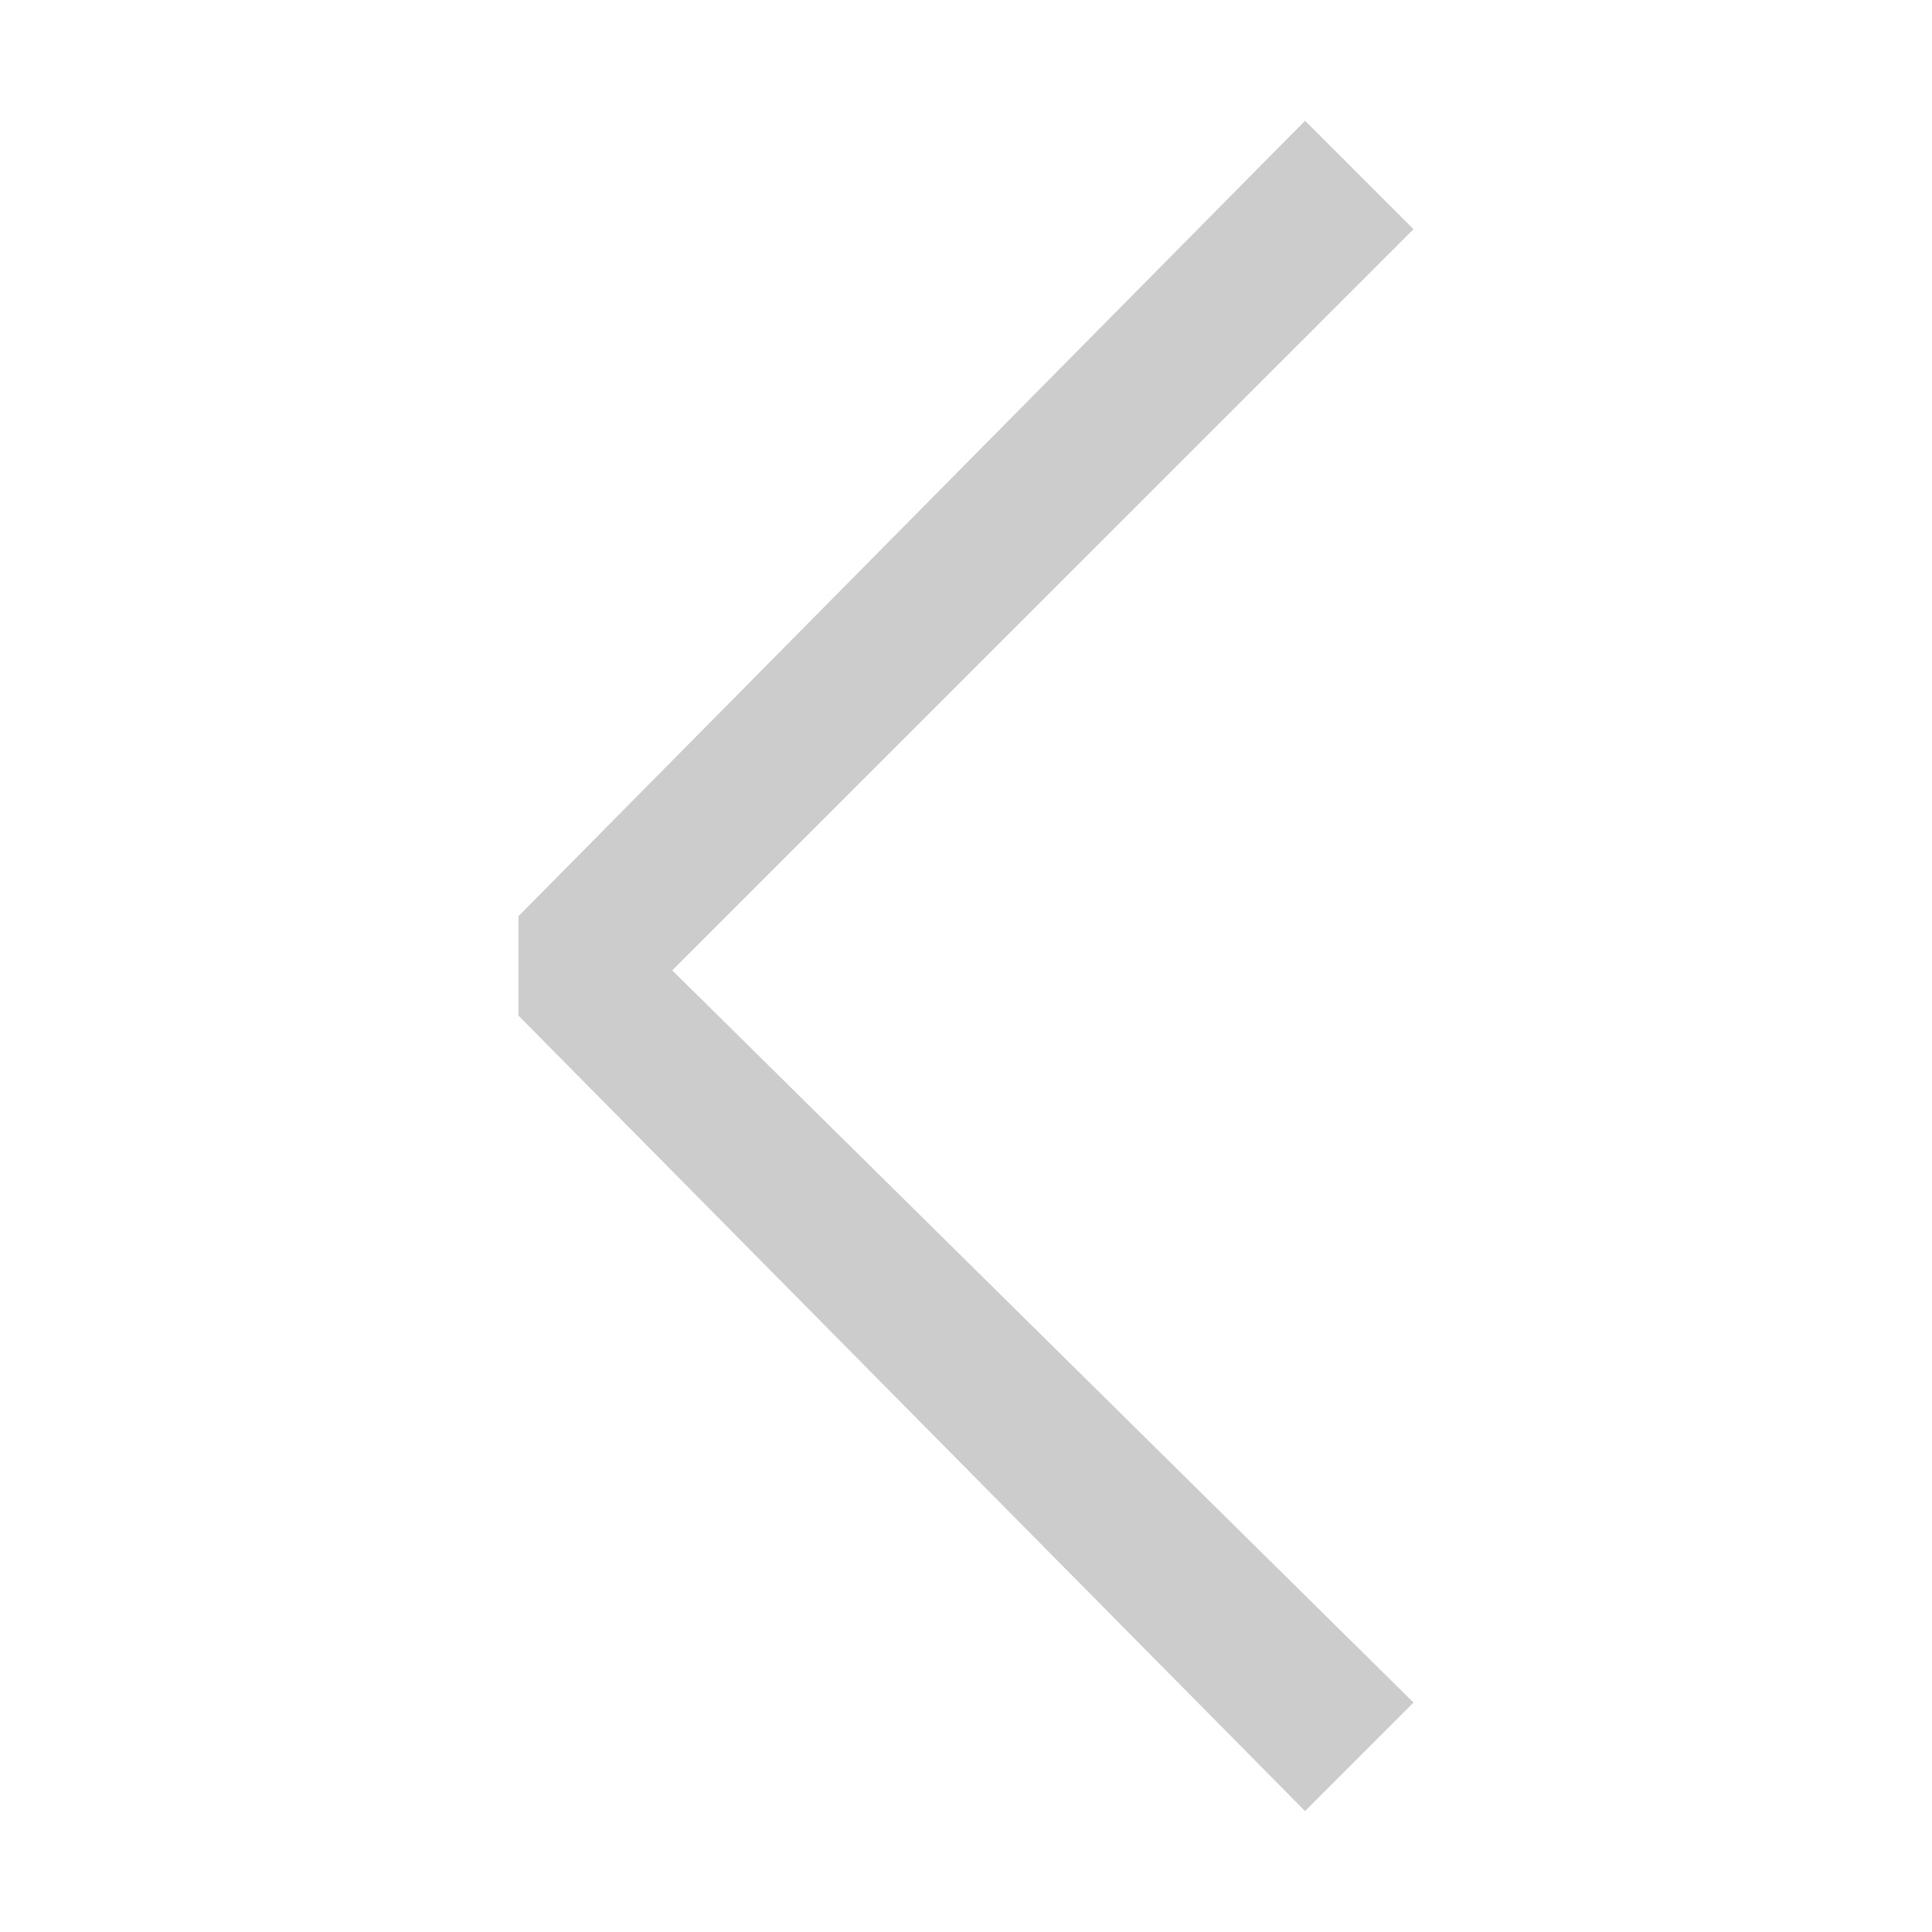
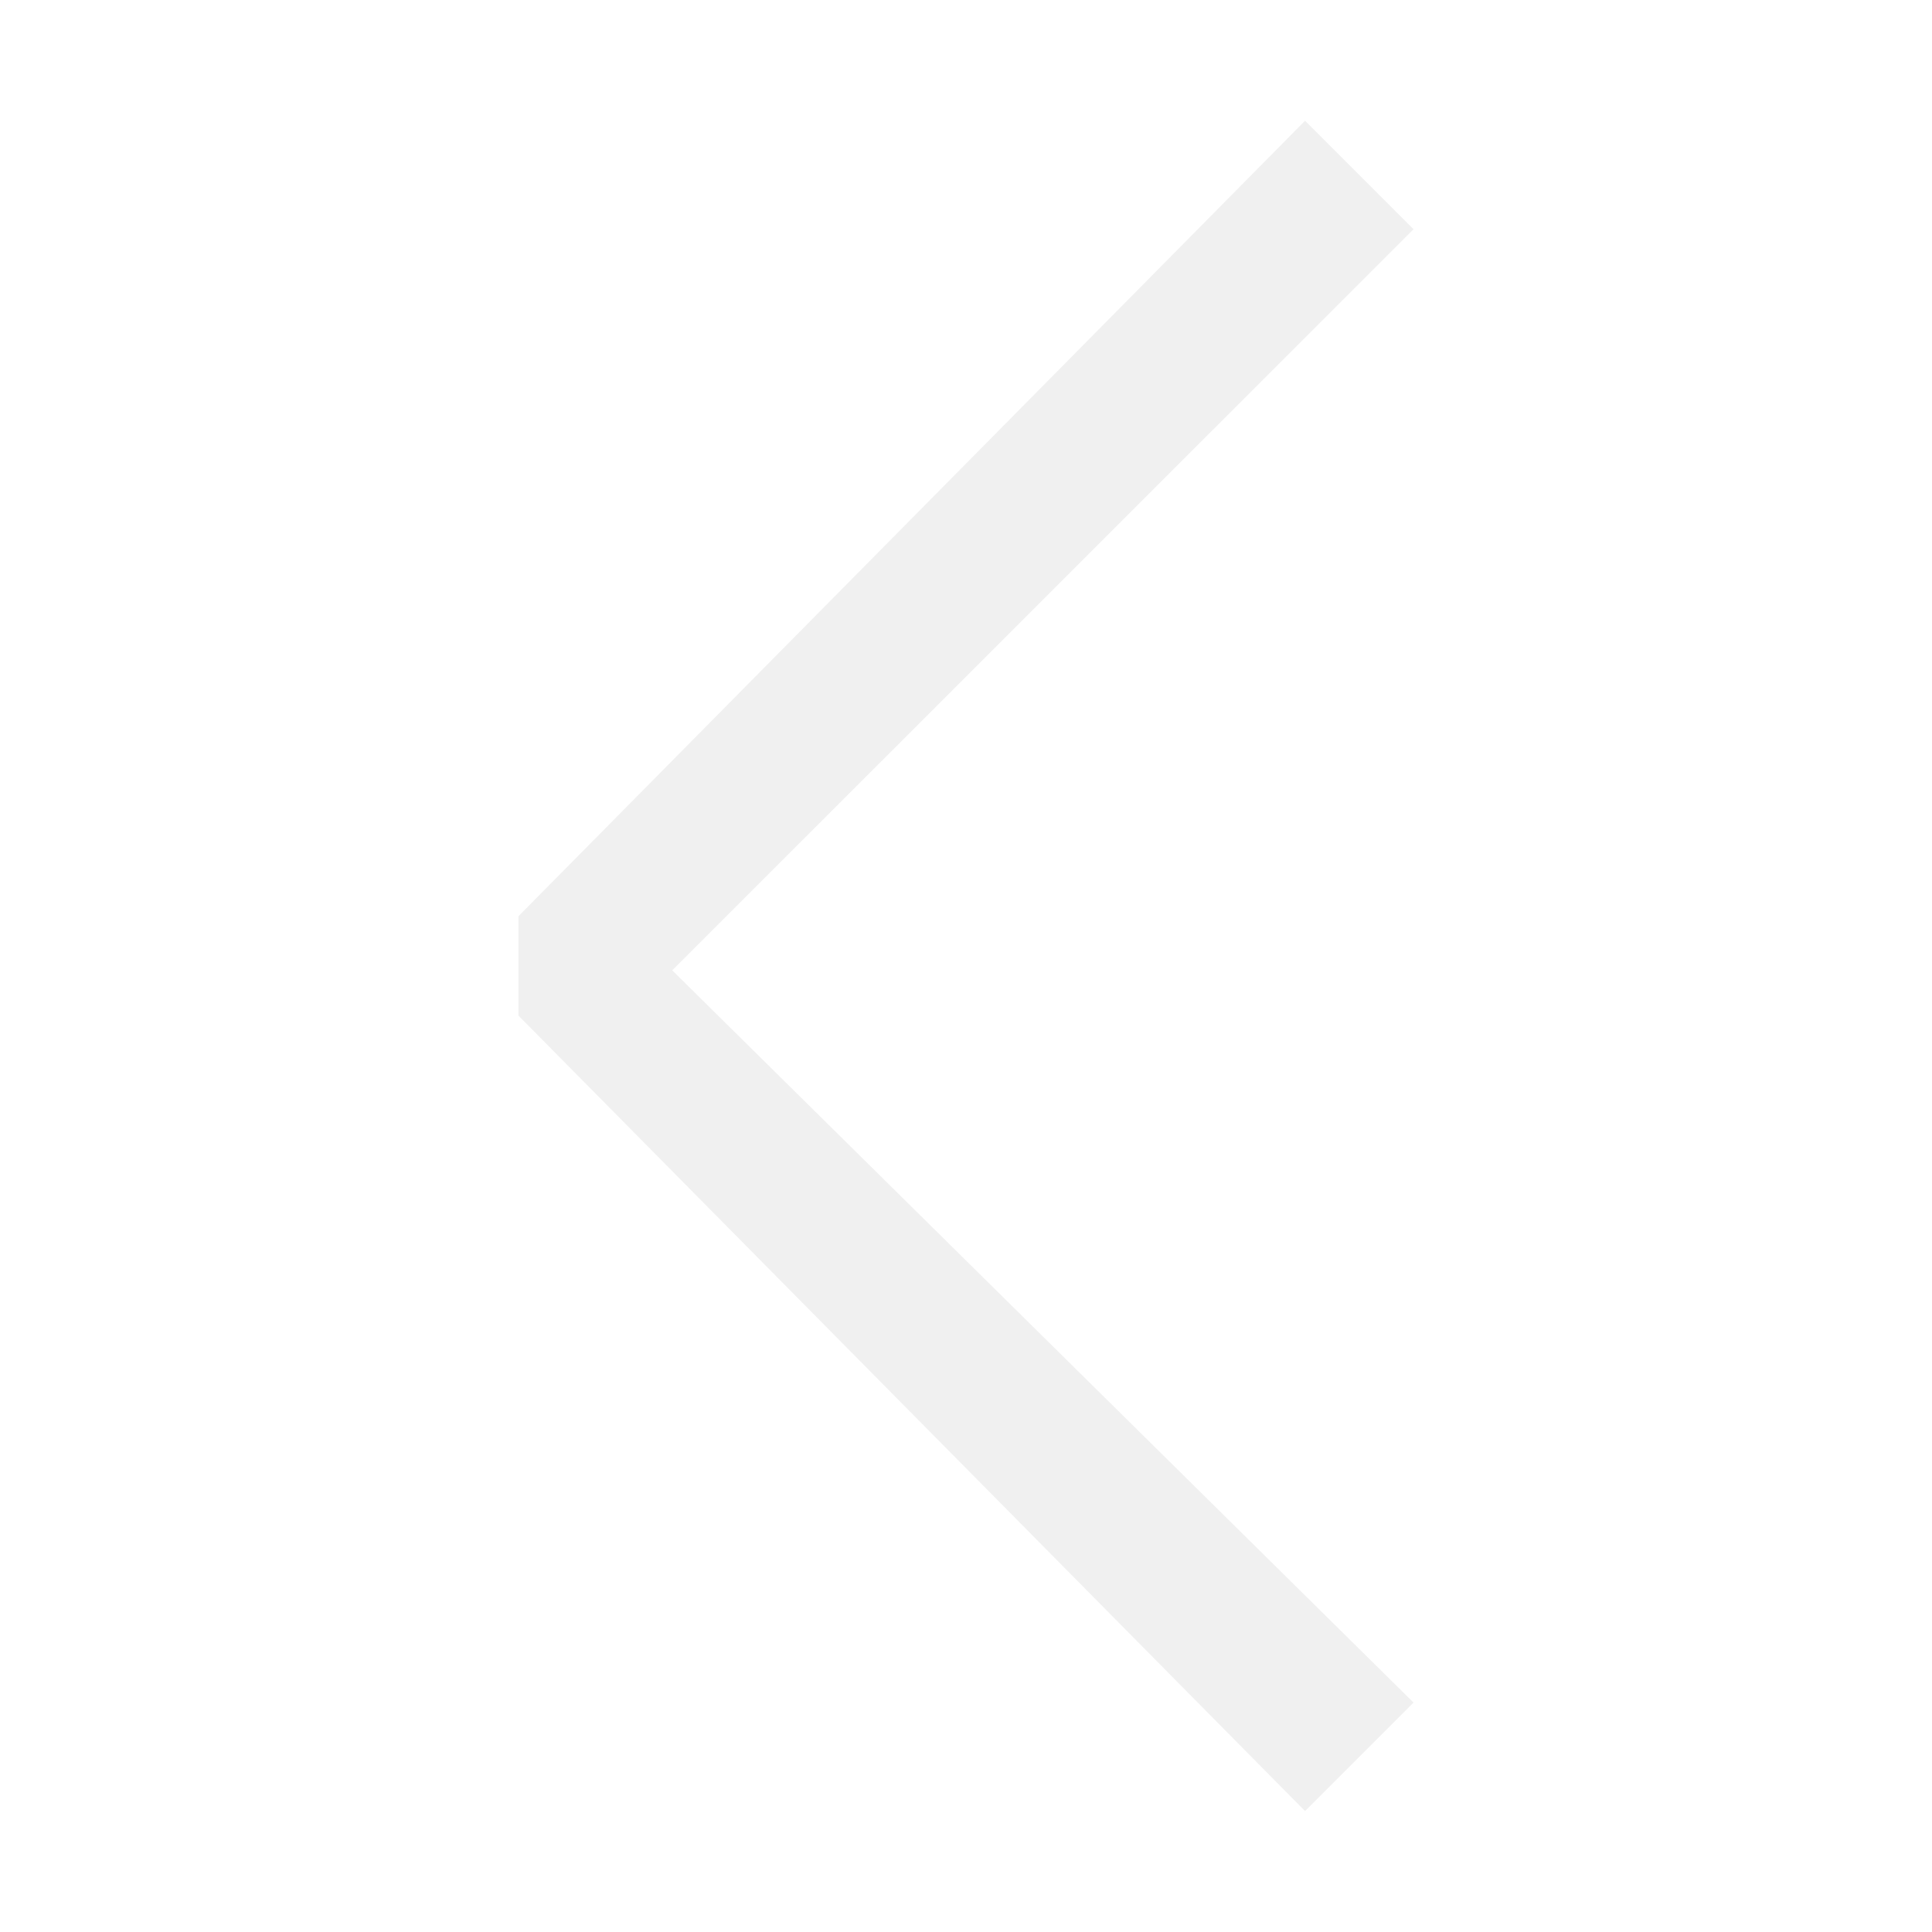
<svg xmlns="http://www.w3.org/2000/svg" t="1764650557281" class="icon" viewBox="0 0 1024 1024" version="1.1" p-id="6715" width="200" height="200">
-   <path d="M749.2 121.5L691.7 64 274.8 485.6v52.7l416.9 421.6 57.5-57.5-392.9-388.1 392.9-392.8z" p-id="6716" fill="#CCCCCC" />
+   <path d="M749.2 121.5L691.7 64 274.8 485.6v52.7l416.9 421.6 57.5-57.5-392.9-388.1 392.9-392.8z" p-id="6716" fill="#F0F0F0" />
</svg>
